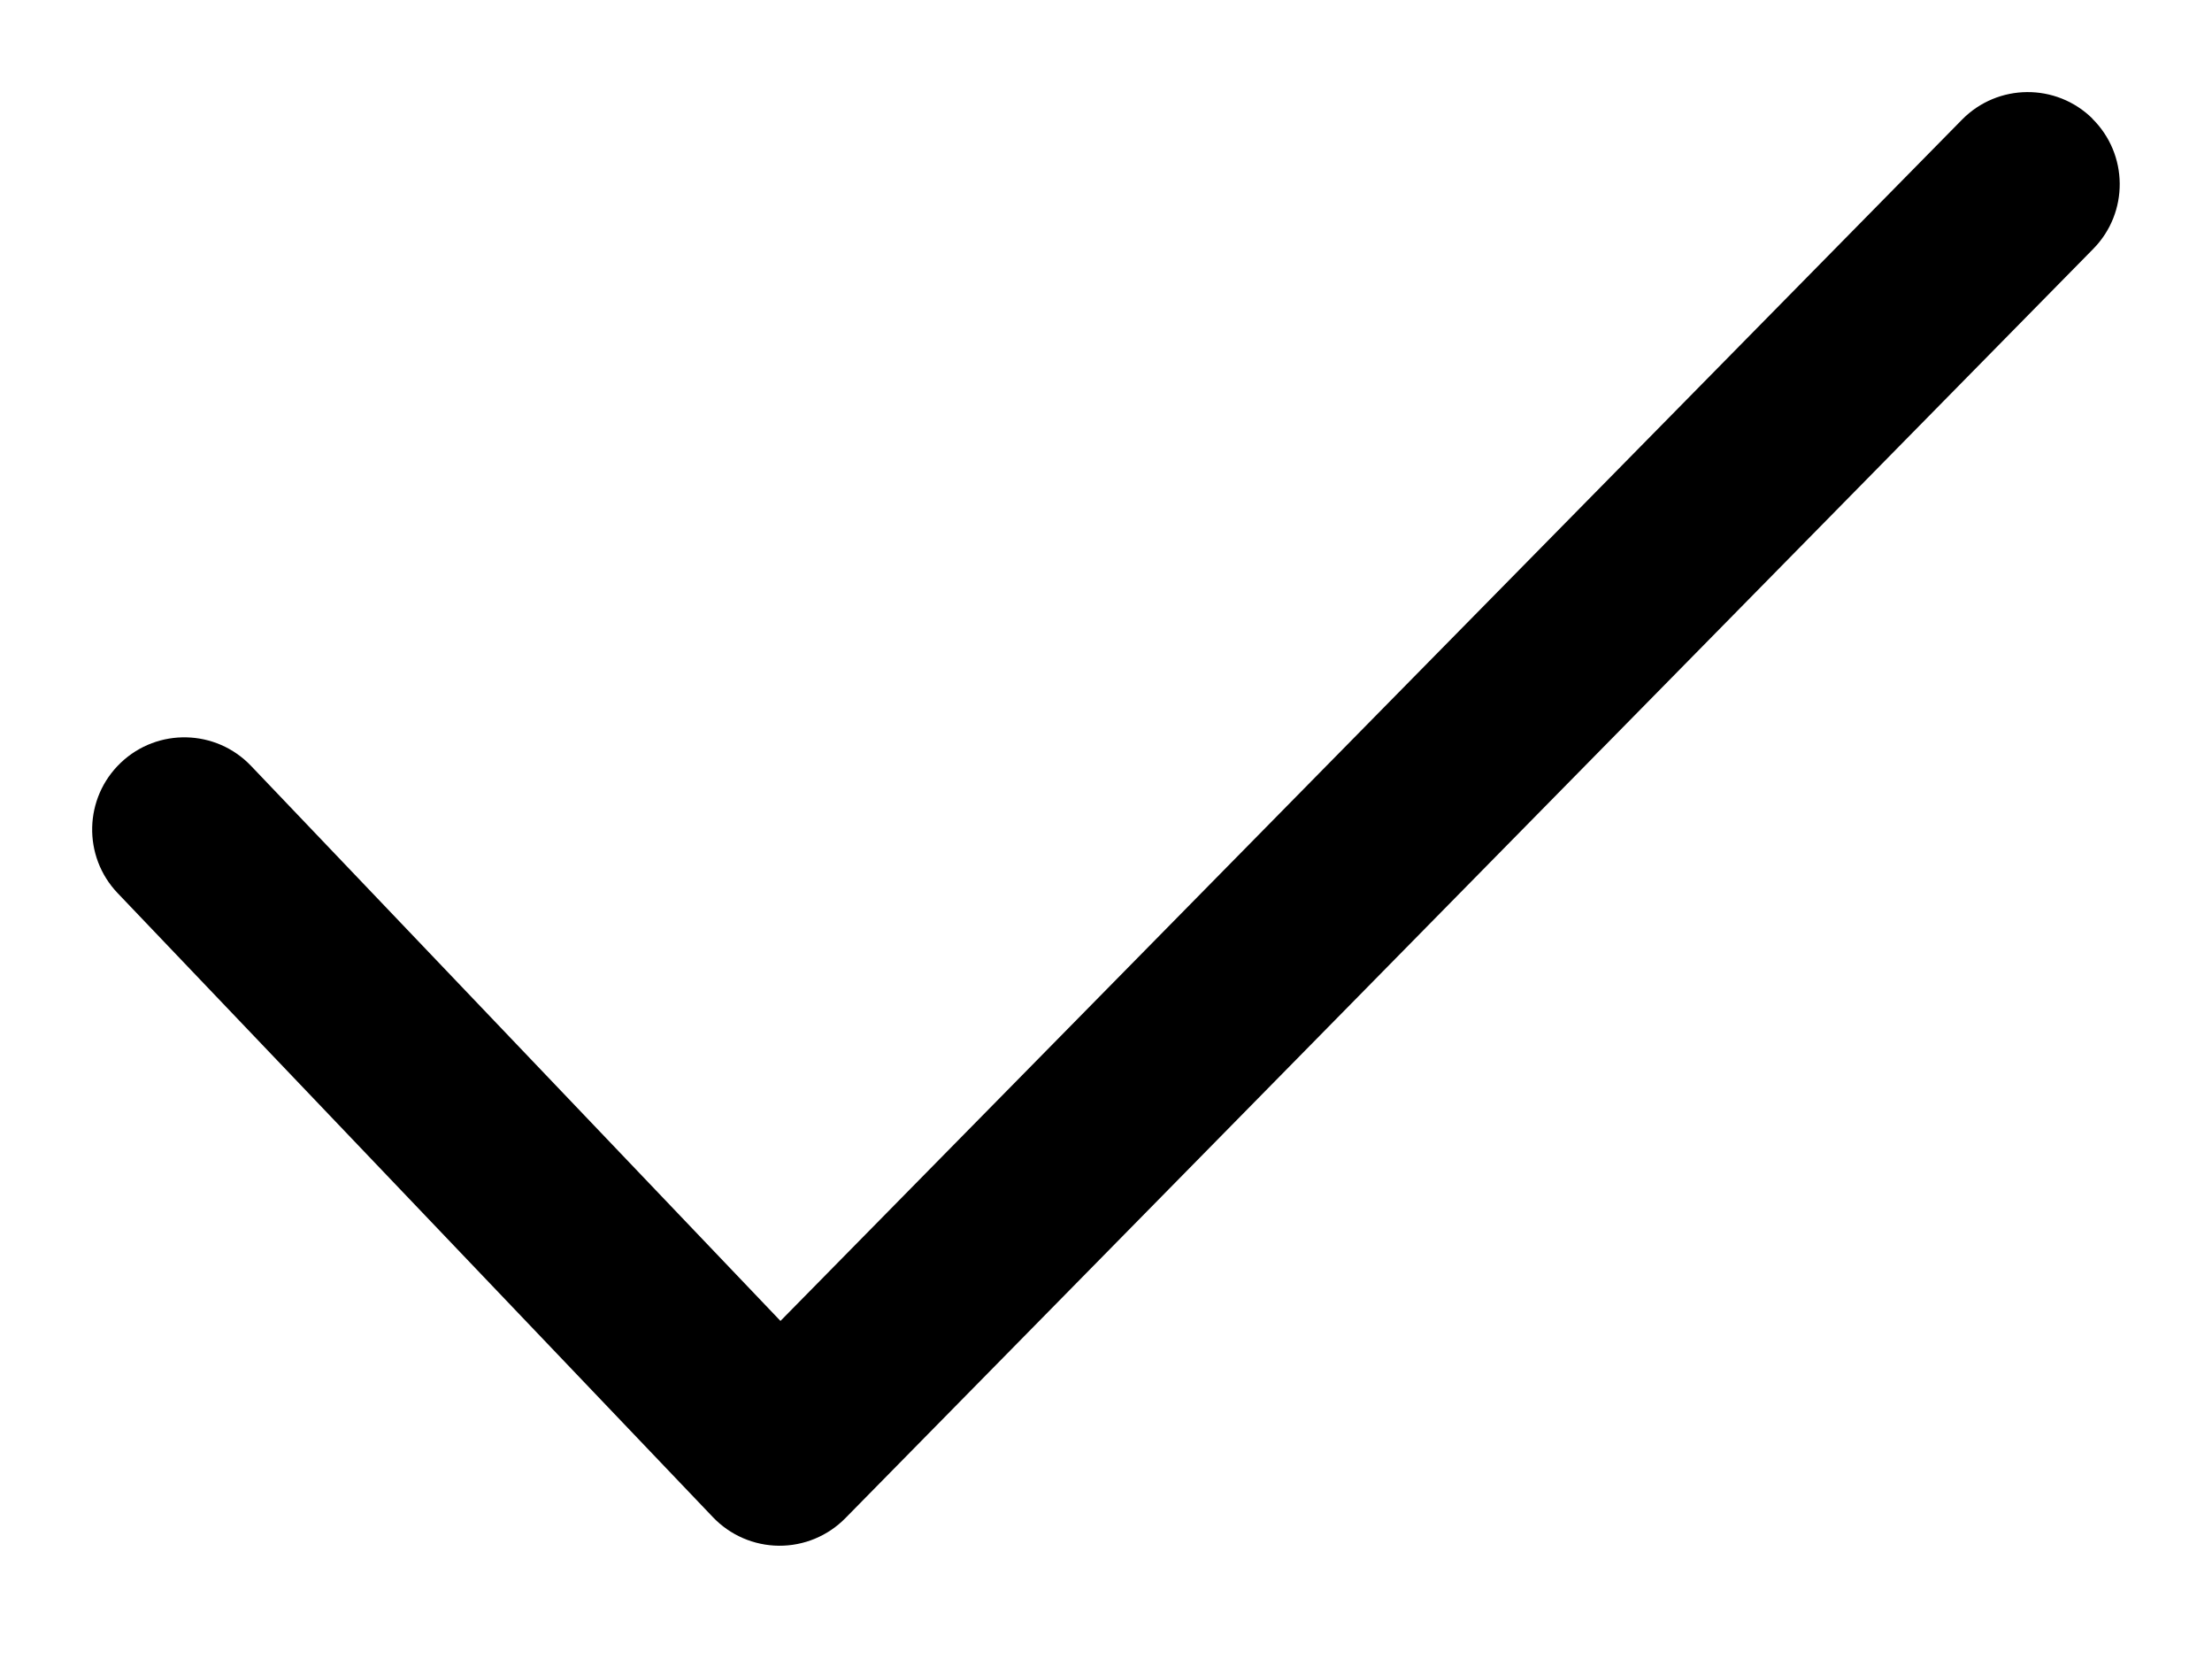
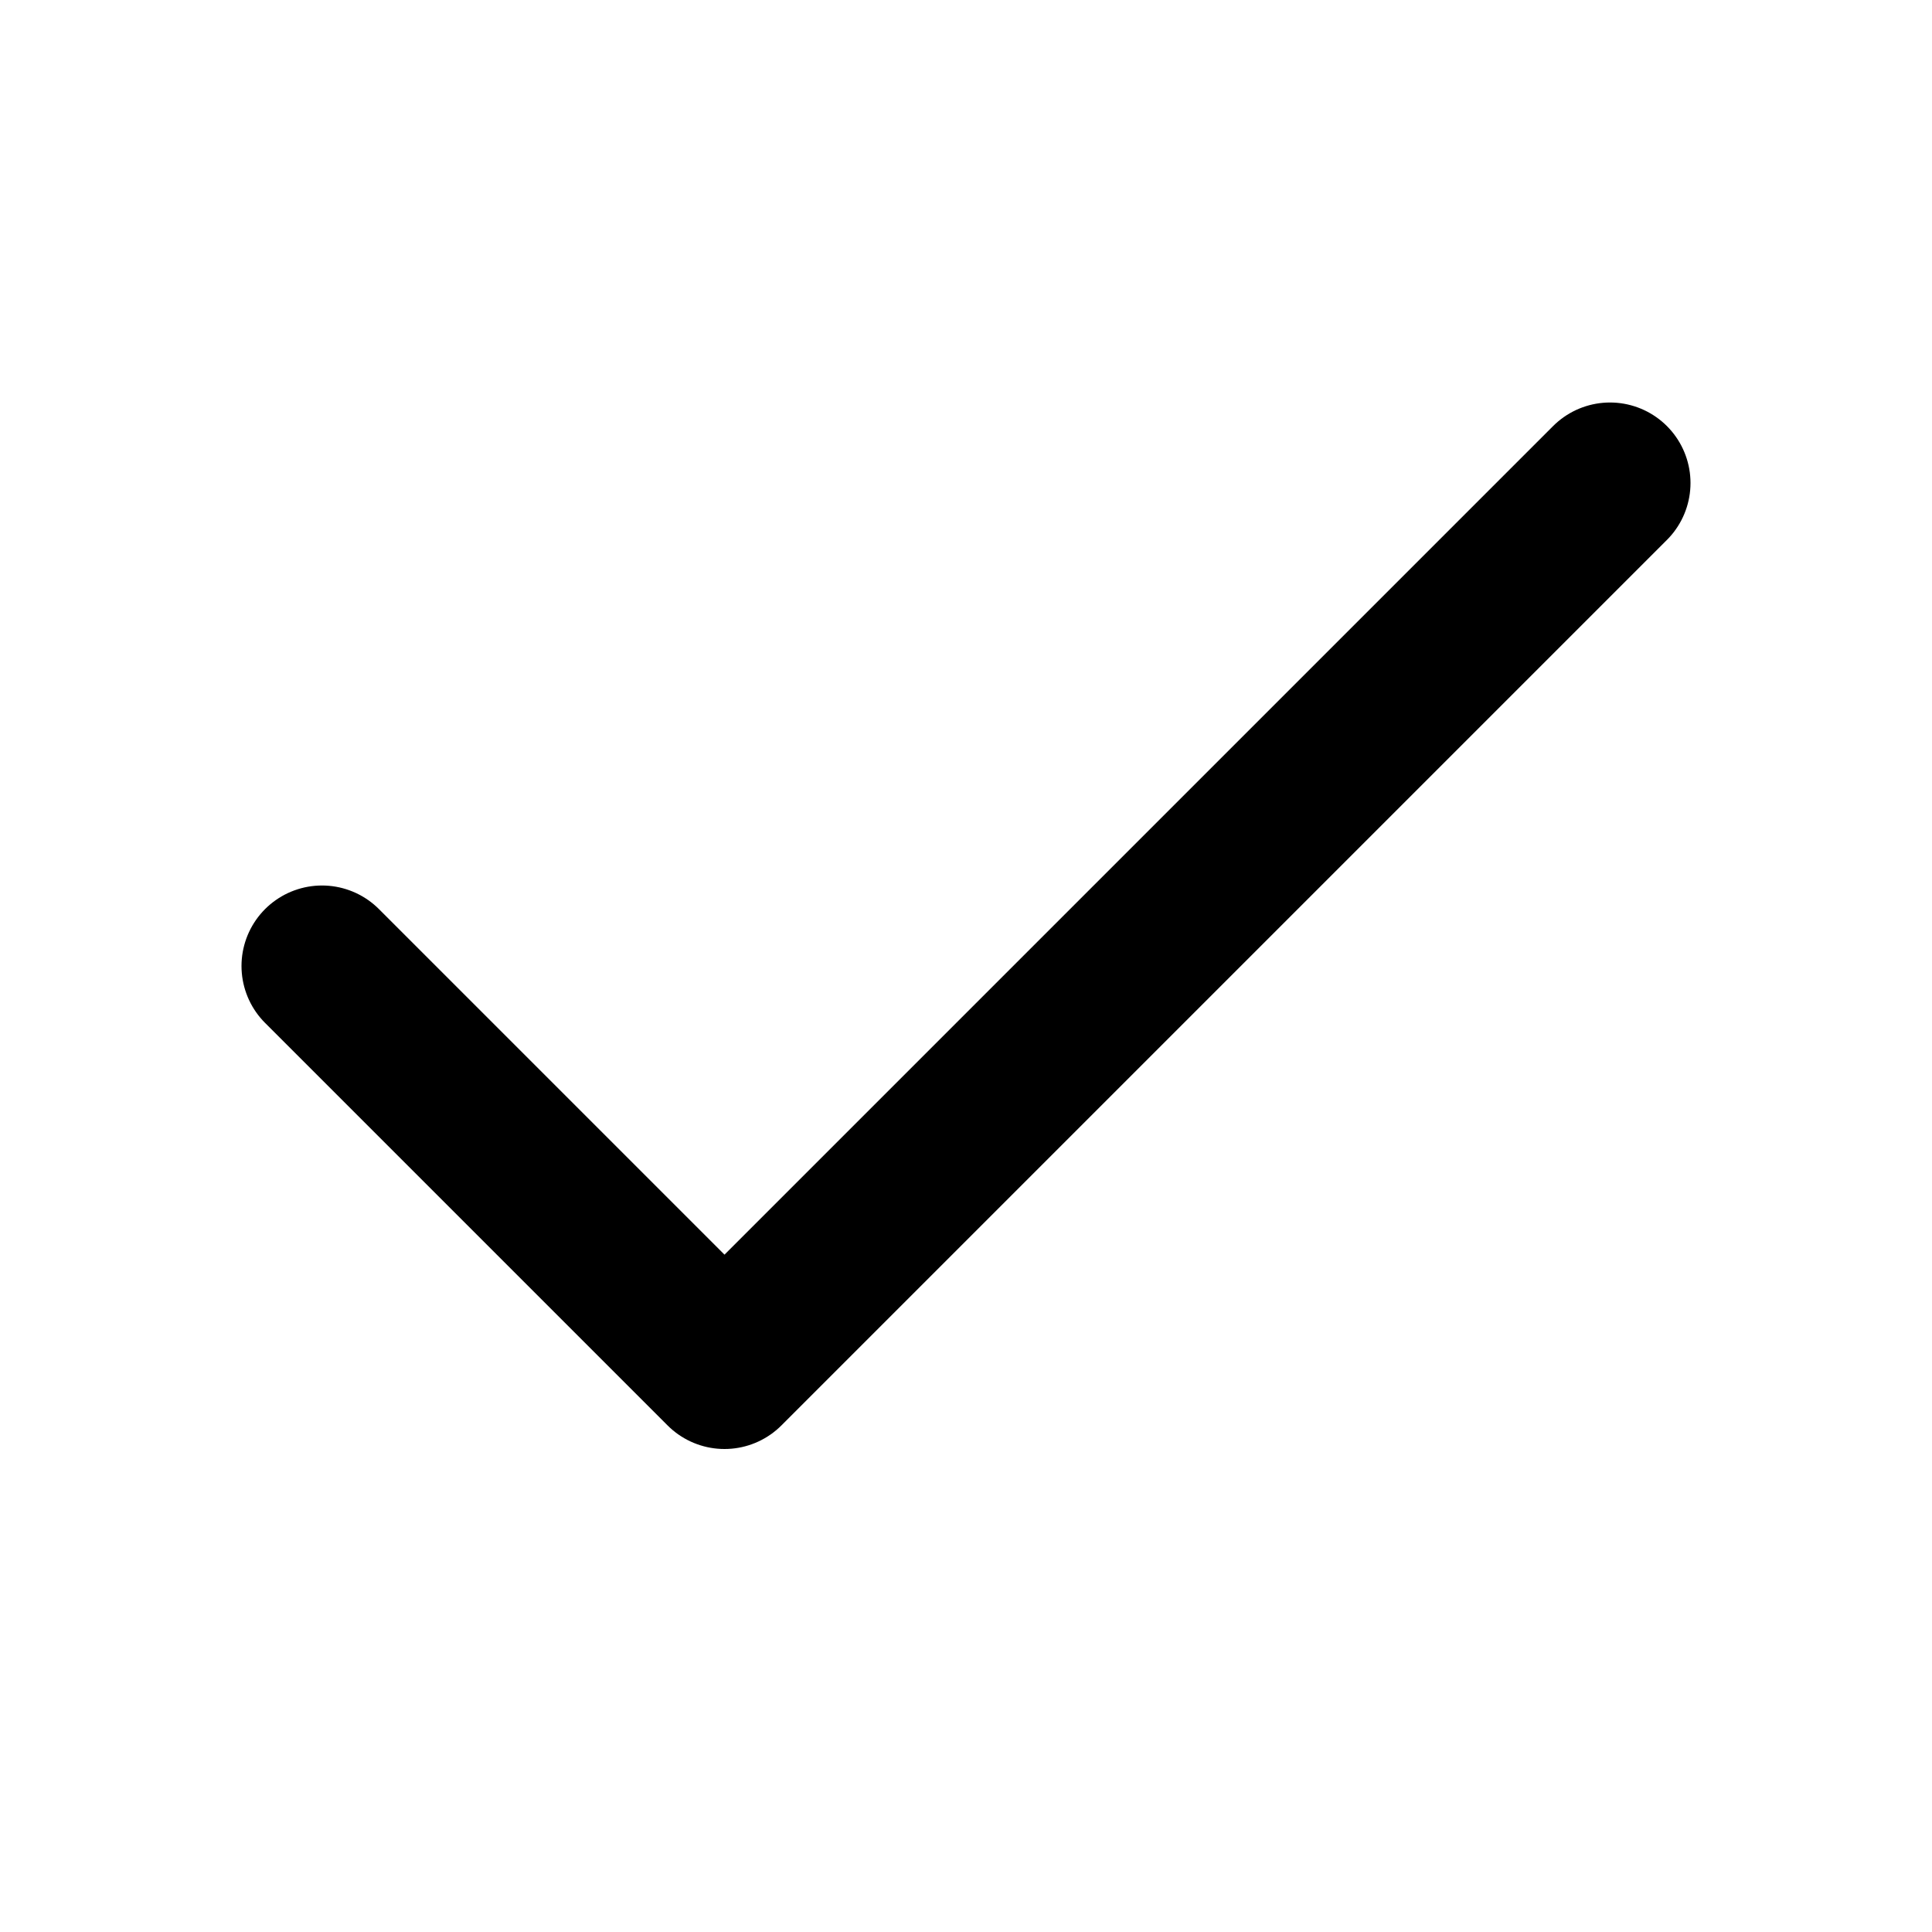
- <svg xmlns="http://www.w3.org/2000/svg" fill="none" class="icon icon-checkmark" viewBox="0 0 12 9">
-   <path fill="currentColor" fill-rule="evenodd" d="M11.35.643a.5.5 0 0 1 .006.707l-6.77 6.886a.5.5 0 0 1-.719-.006L.638 4.845a.5.5 0 1 1 .724-.69l2.872 3.011 6.41-6.517a.5.5 0 0 1 .707-.006z" clip-rule="evenodd" />
+ <svg xmlns="http://www.w3.org/2000/svg" aria-hidden="true" focusable="false" role="presentation" class="icon icon-checkmark" fill="none" stroke="currentColor" stroke-width="2" stroke-linecap="round" stroke-linejoin="round" viewBox="0 0 24 24">
+   <path d="M20 6 9 17l-5-5" />
</svg>
